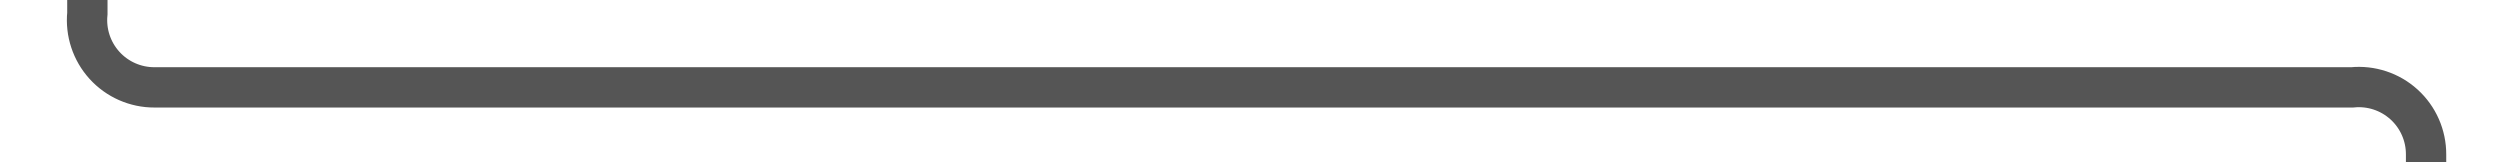
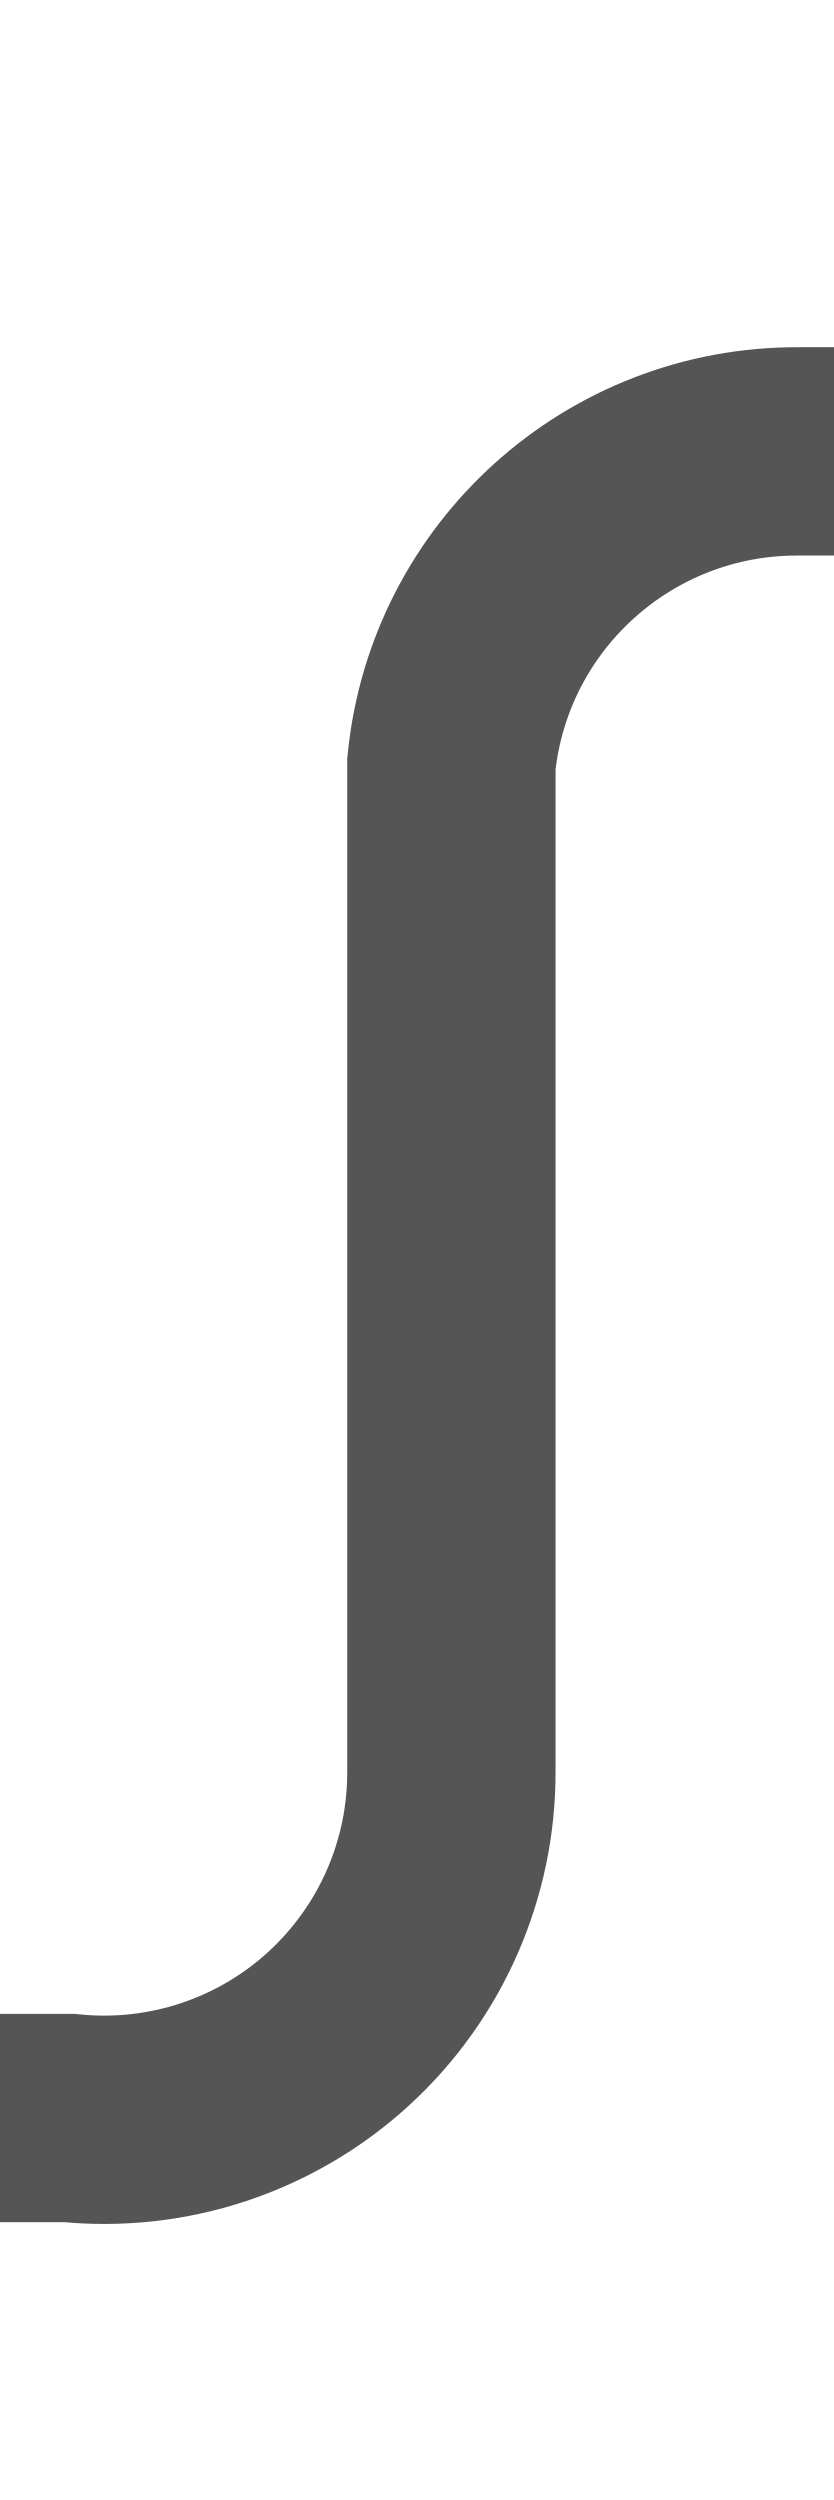
- <svg xmlns="http://www.w3.org/2000/svg" version="1.1" width="186px" height="12px" preserveAspectRatio="xMinYMid meet" viewBox="821 754  186 10">
-   <path d="M 827.5 750  L 827.5 754  A 5 5 0 0 0 832.5 759.5 L 996 759.5  A 5 5 0 0 1 1001.5 764.5 L 1001.5 787  A 5 5 0 0 0 1006.5 792.5 L 1026 792.5  " stroke-width="3" stroke="#555555" fill="none" />
-   <path d="M 1024 801.4  L 1033 792.5  L 1024 783.6  L 1024 801.4  Z " fill-rule="nonzero" fill="#555555" stroke="none" />
+ <svg xmlns="http://www.w3.org/2000/svg" version="1.1" width="12px" height="36px" preserveAspectRatio="xMidYMin meet" viewBox="838 722  10 36">
+   <path d="M 833 752.5  L 838 752.5  A 5 5 0 0 0 843.5 747.5 L 843.5 733  A 5 5 0 0 1 848.5 728.5 L 1024 728.5  A 5 5 0 0 0 1029.5 723.5 L 1029.5 654  " stroke-width="3" stroke="#555555" fill="none" />
+   <path d="M 1038.4 656  L 1029.5 647  L 1020.6 656  L 1038.4 656  Z " fill-rule="nonzero" fill="#555555" stroke="none" />
</svg>
